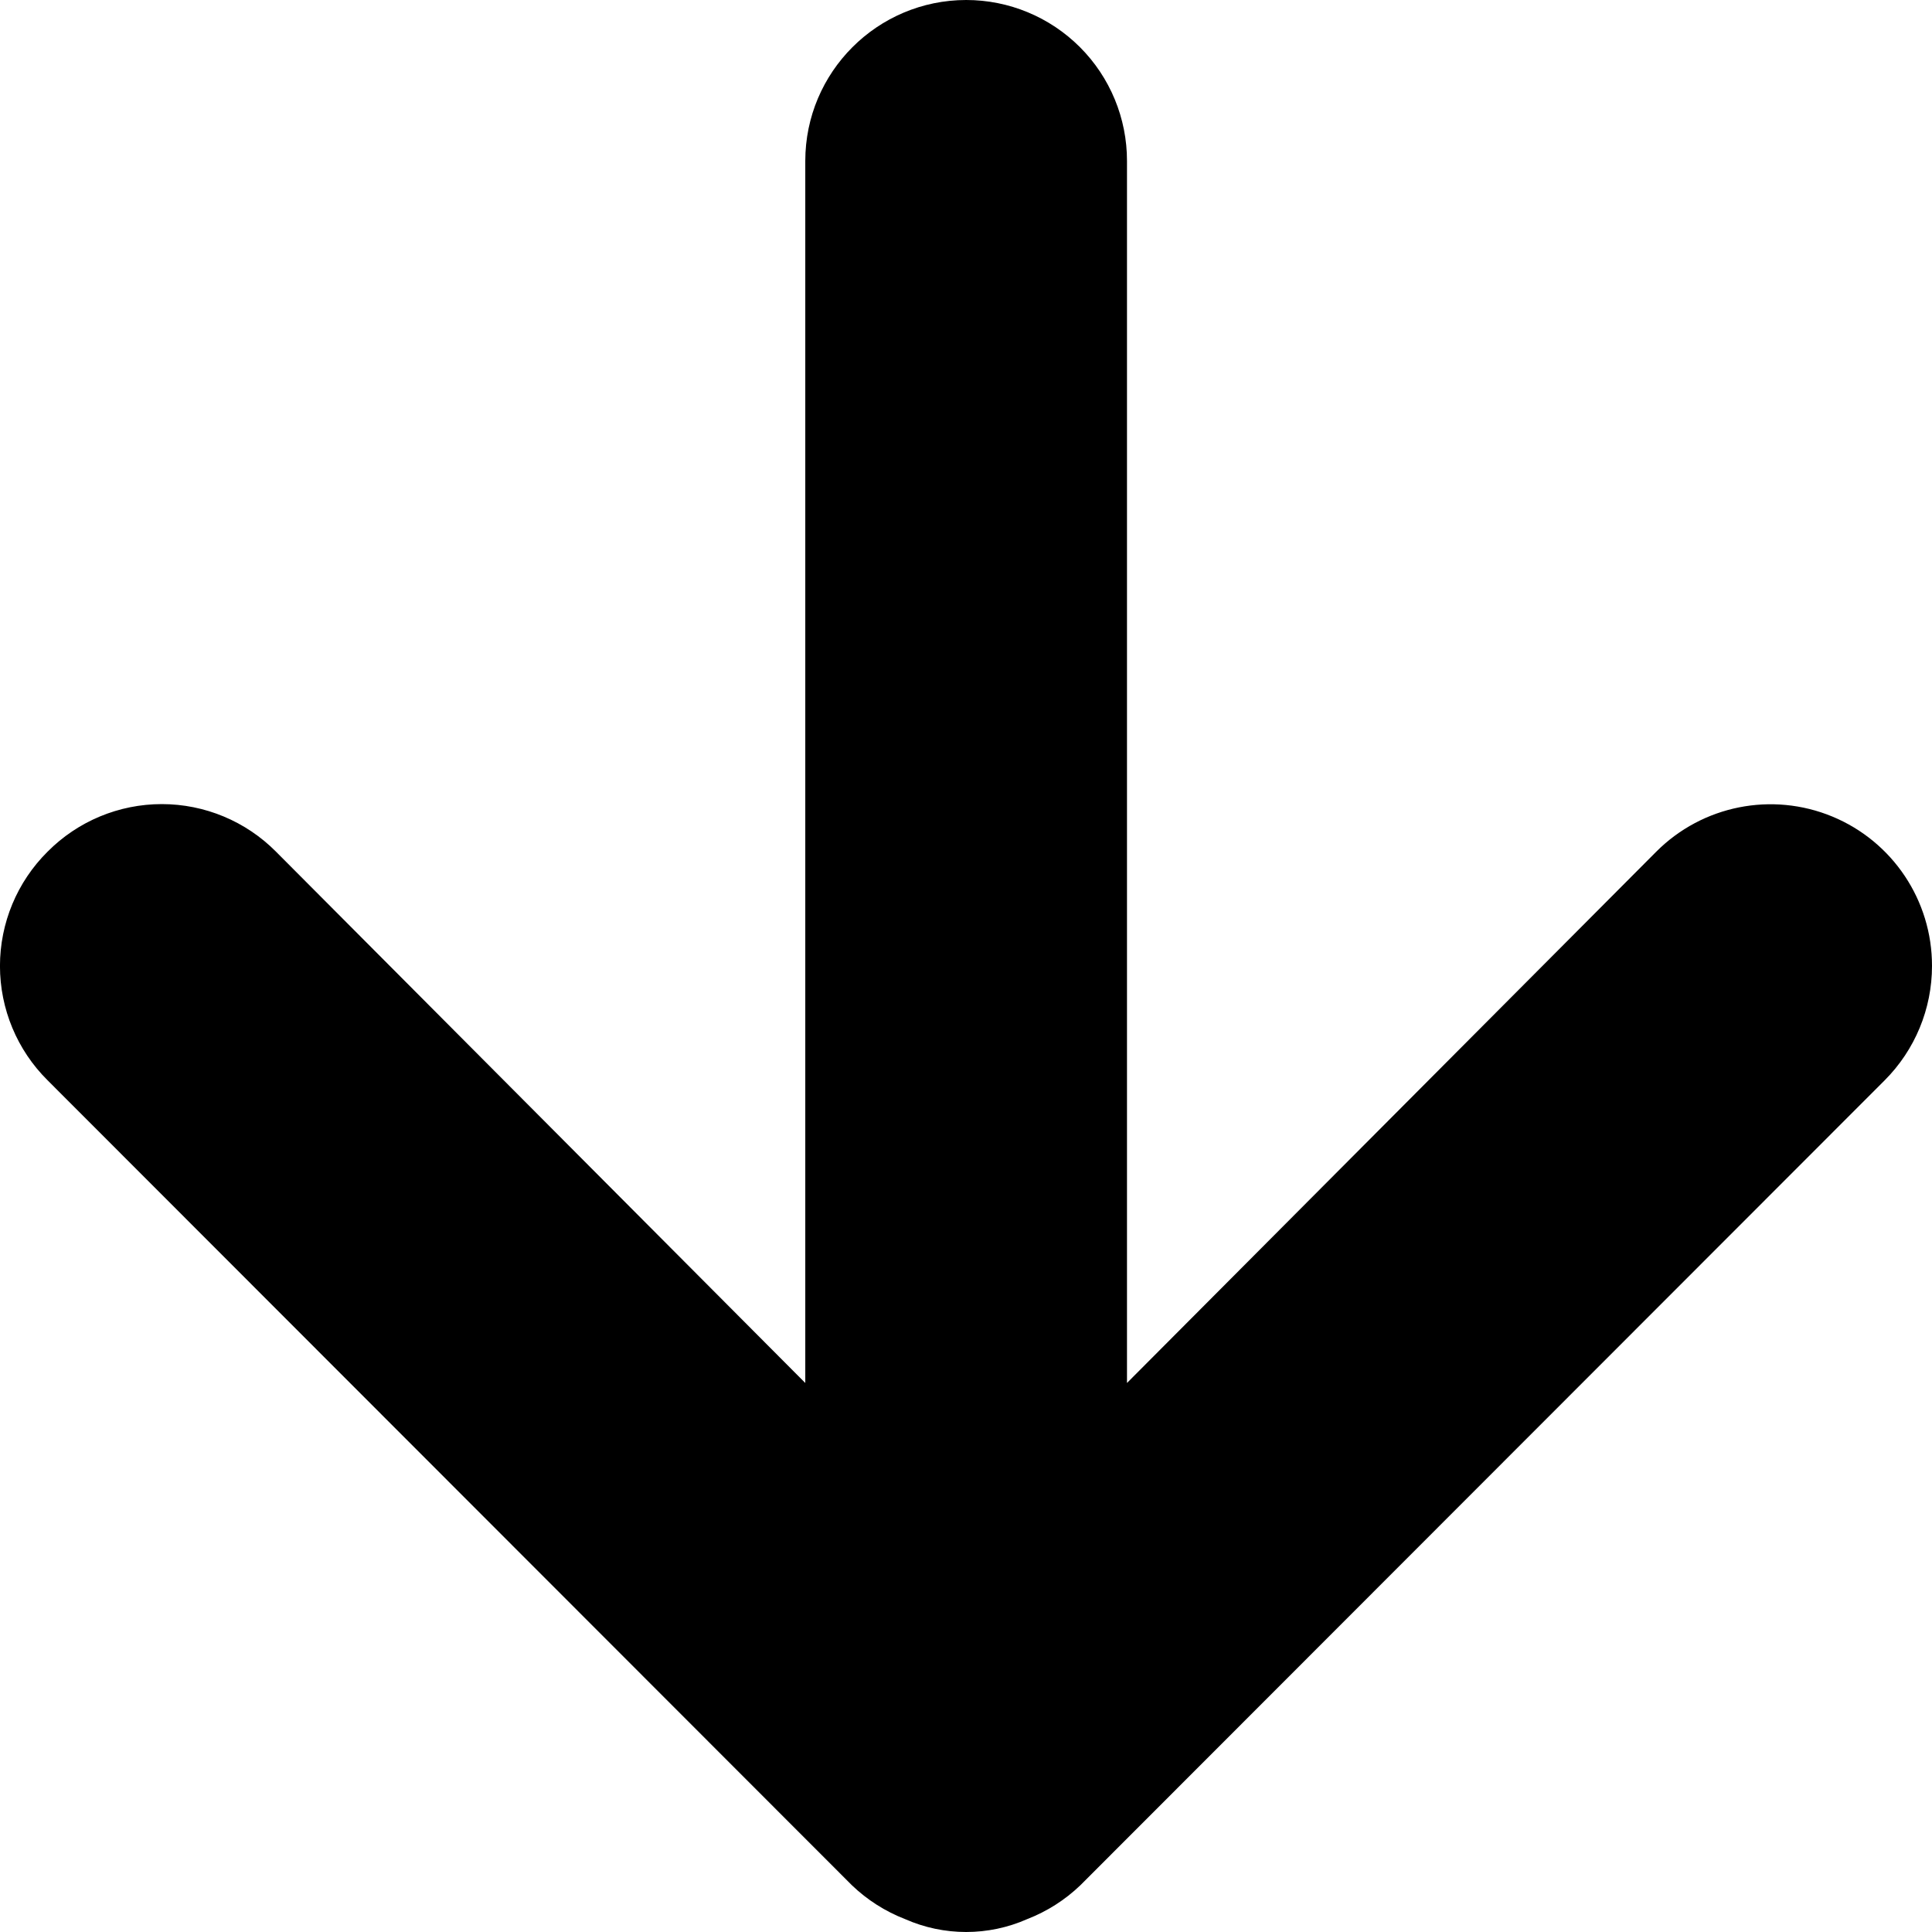
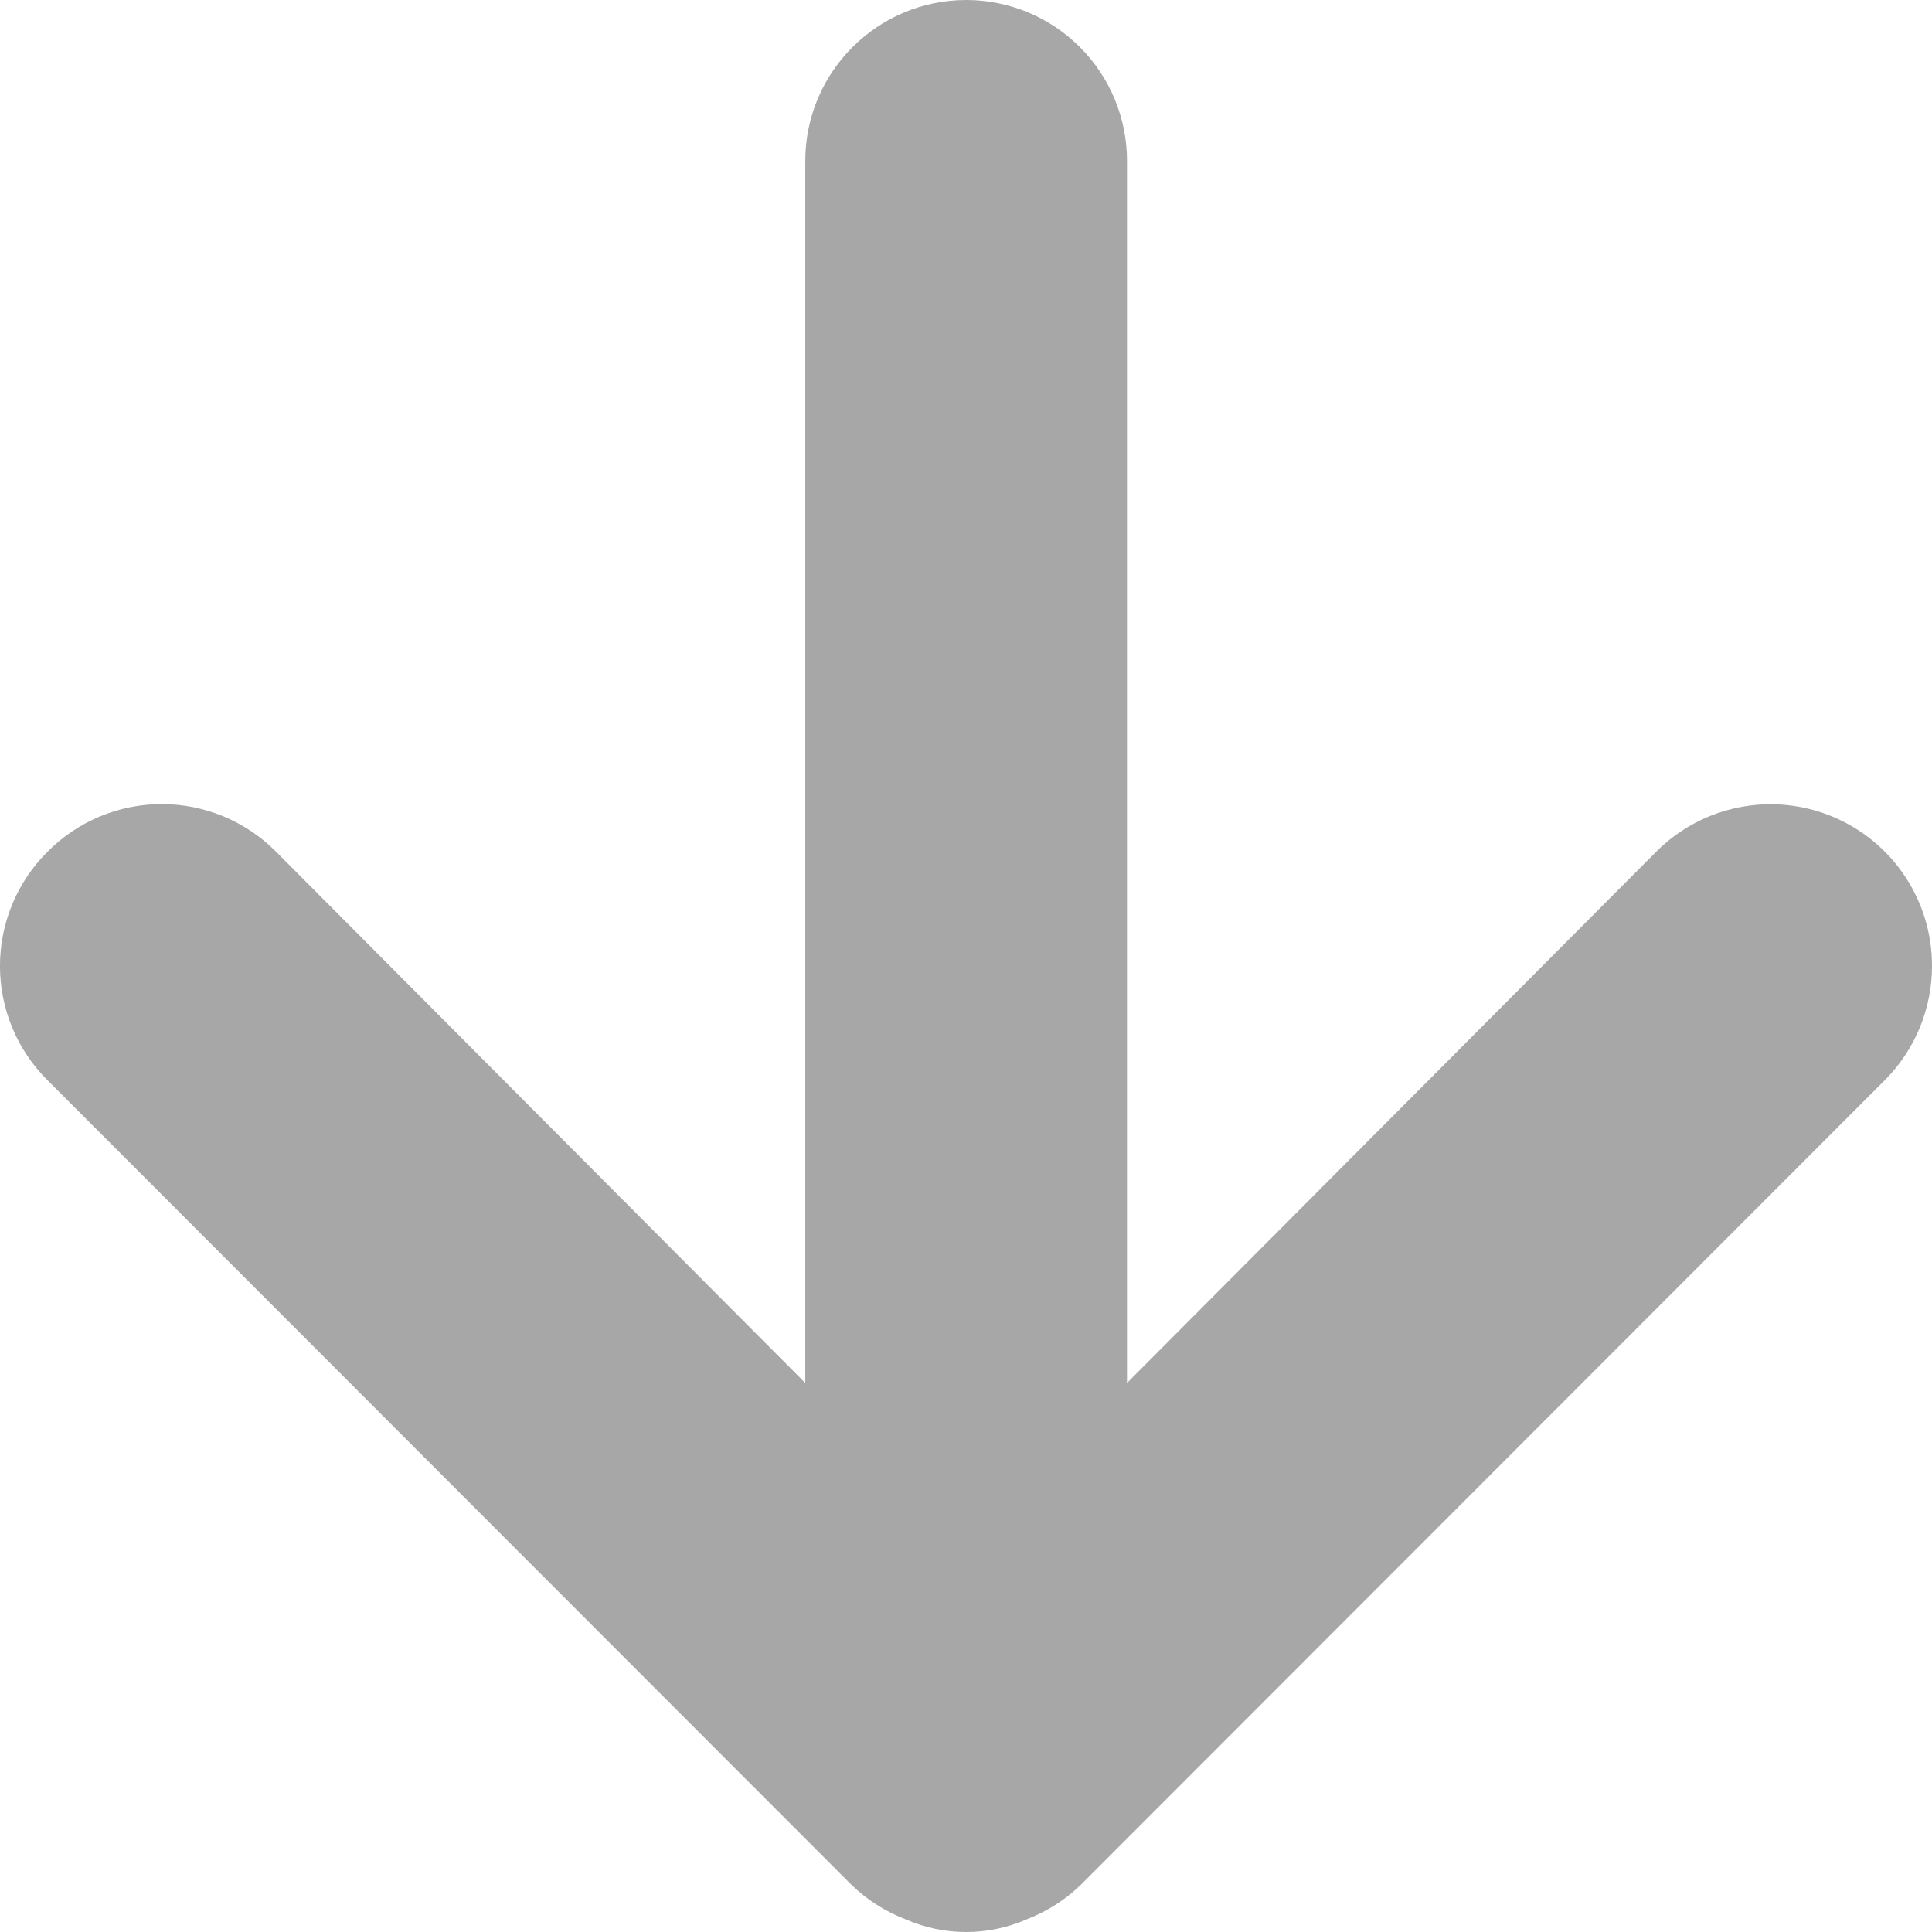
<svg xmlns="http://www.w3.org/2000/svg" width="64" height="64" viewBox="0 0 64 64" fill="none">
-   <path d="M1.576 28.213a5.329 5.329 0 0 1 7.567 0l17.533 17.6V5.332A5.335 5.335 0 0 1 32.005 0a5.327 5.327 0 0 1 5.328 5.333v40.48l17.533-17.6A5.348 5.348 0 0 1 64 31.999a5.36 5.36 0 0 1-1.567 3.787L35.788 62.452a5.327 5.327 0 0 1-1.758 1.12 5.005 5.005 0 0 1-4.05 0 5.327 5.327 0 0 1-1.759-1.12L1.576 35.786a5.334 5.334 0 0 1 0-7.573Z" fill="#000" />
+   <path d="M1.576 28.213a5.329 5.329 0 0 1 7.567 0l17.533 17.6V5.332A5.335 5.335 0 0 1 32.005 0a5.327 5.327 0 0 1 5.328 5.333v40.48l17.533-17.6A5.348 5.348 0 0 1 64 31.999a5.36 5.36 0 0 1-1.567 3.787L35.788 62.452a5.327 5.327 0 0 1-1.758 1.12 5.005 5.005 0 0 1-4.05 0 5.327 5.327 0 0 1-1.759-1.12L1.576 35.786a5.334 5.334 0 0 1 0-7.573Z" fill="#A7A7A7" />
</svg>
